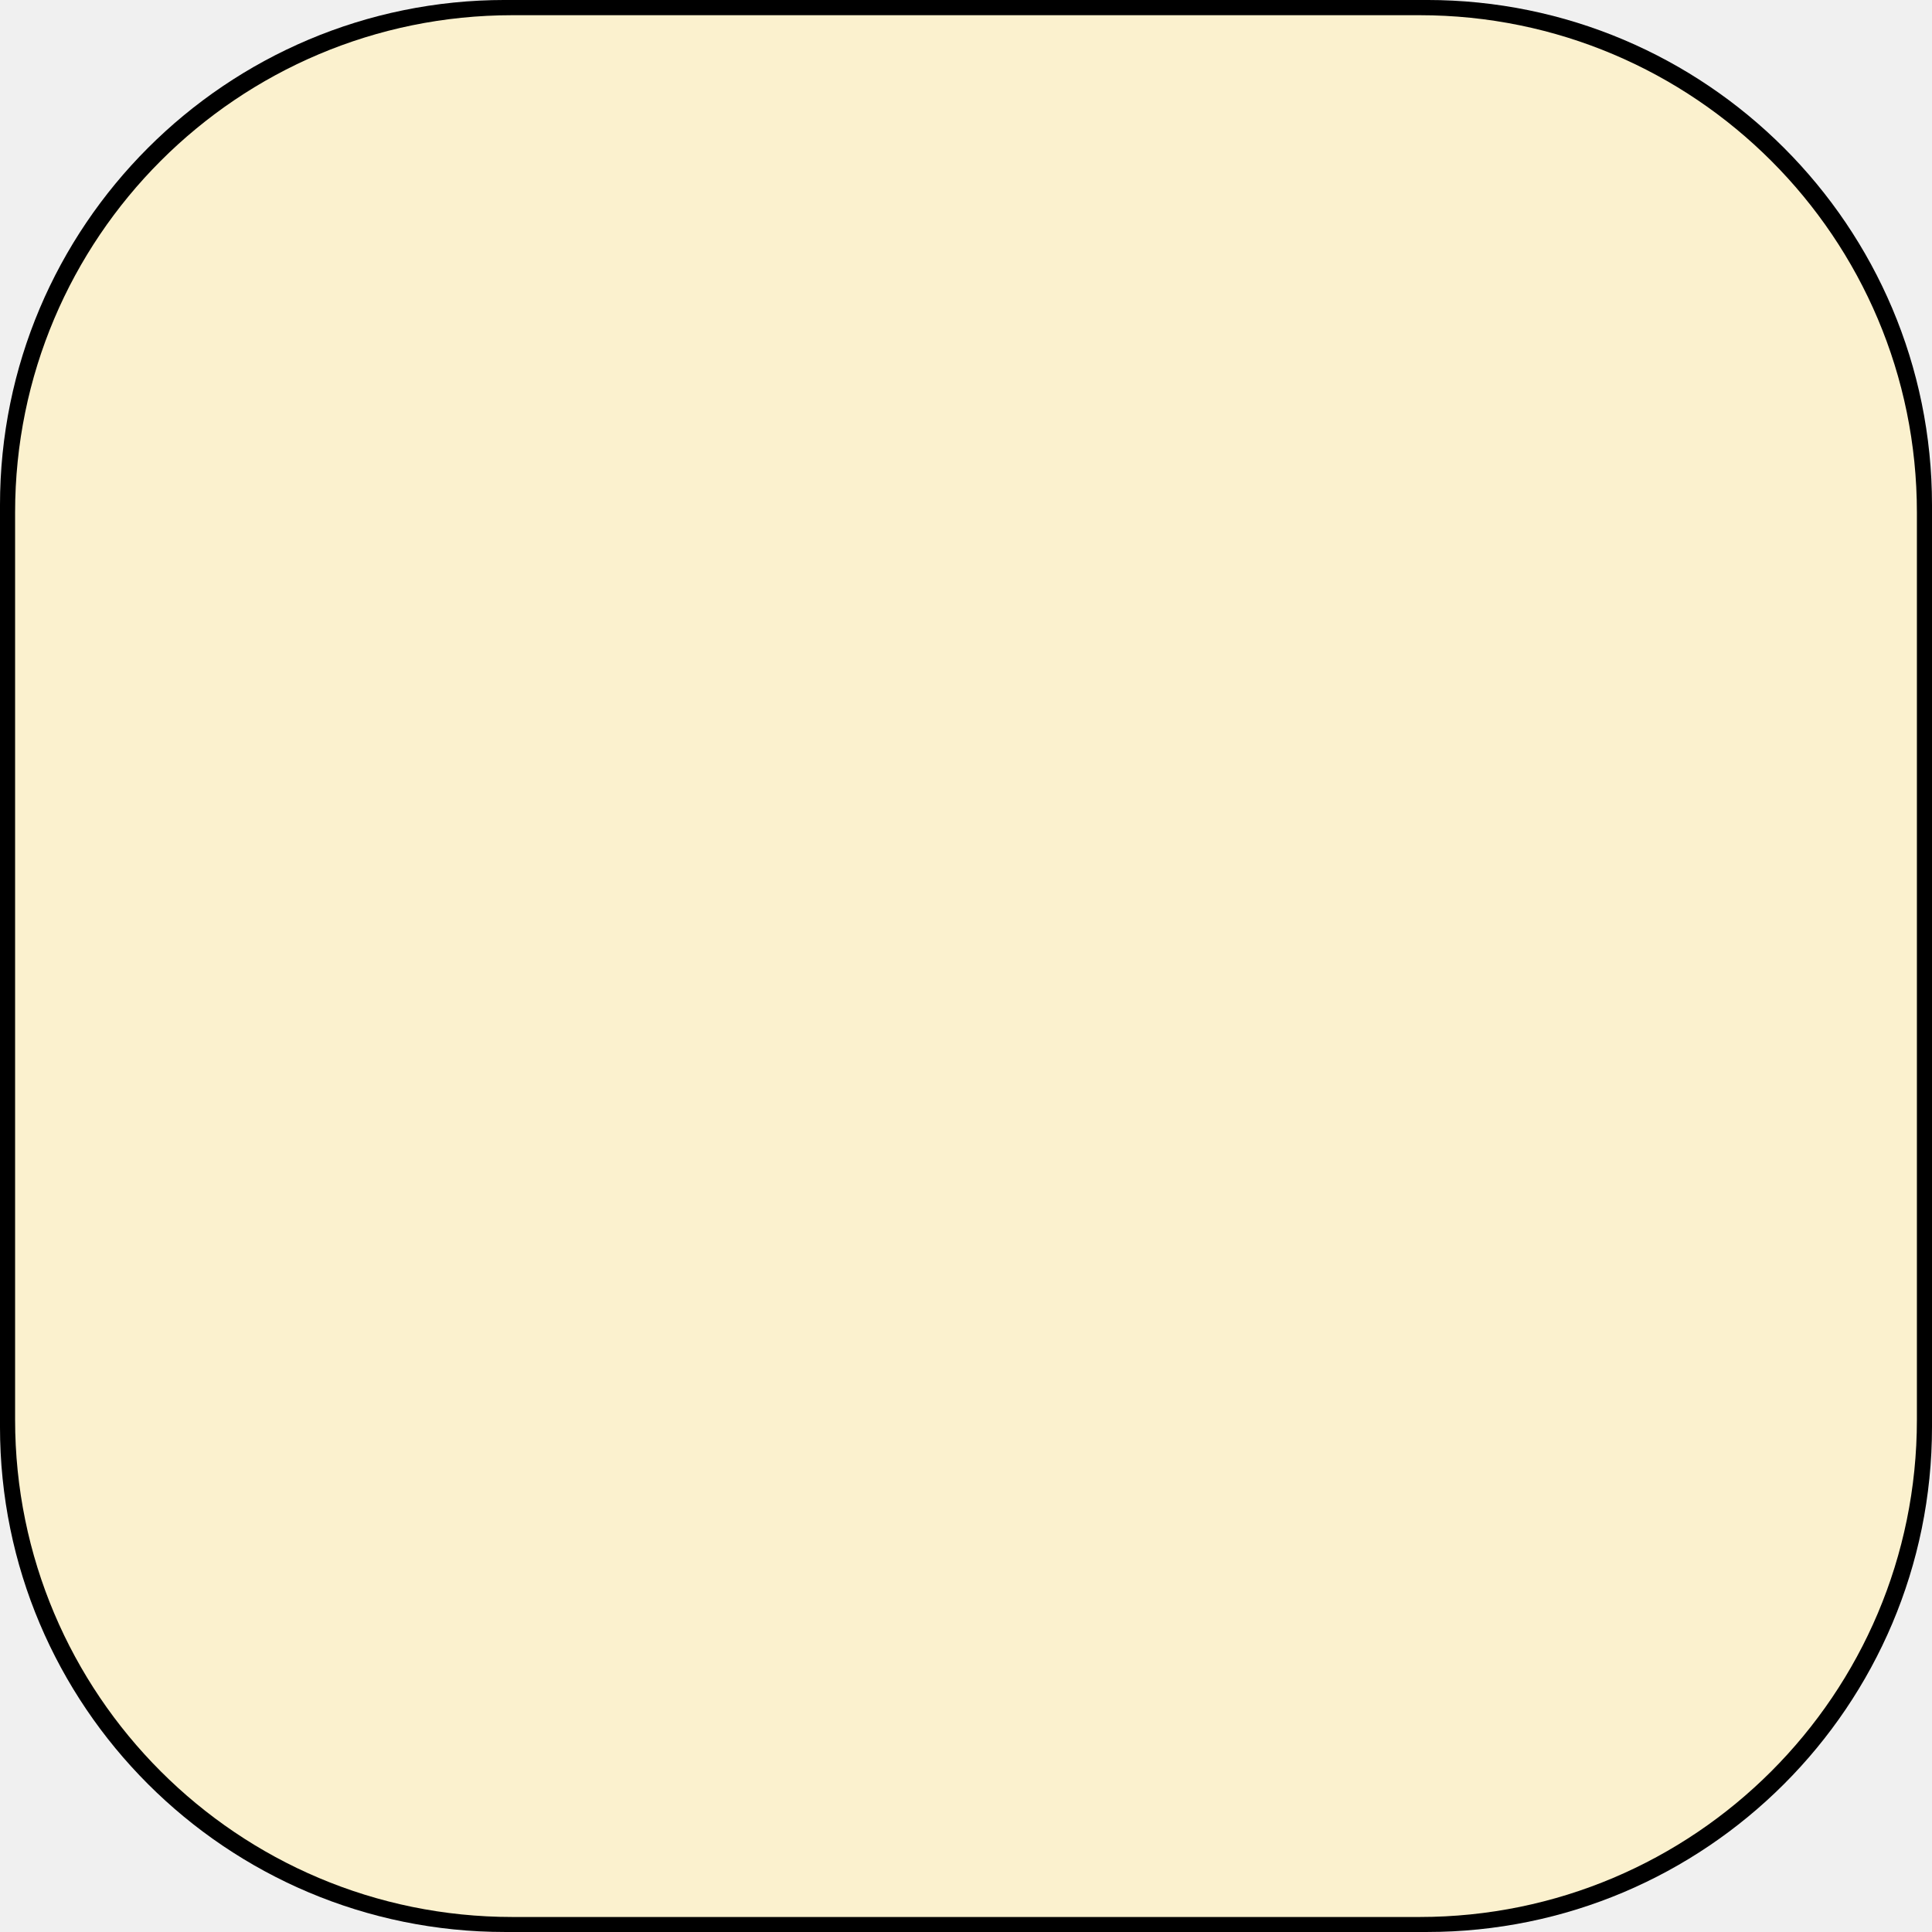
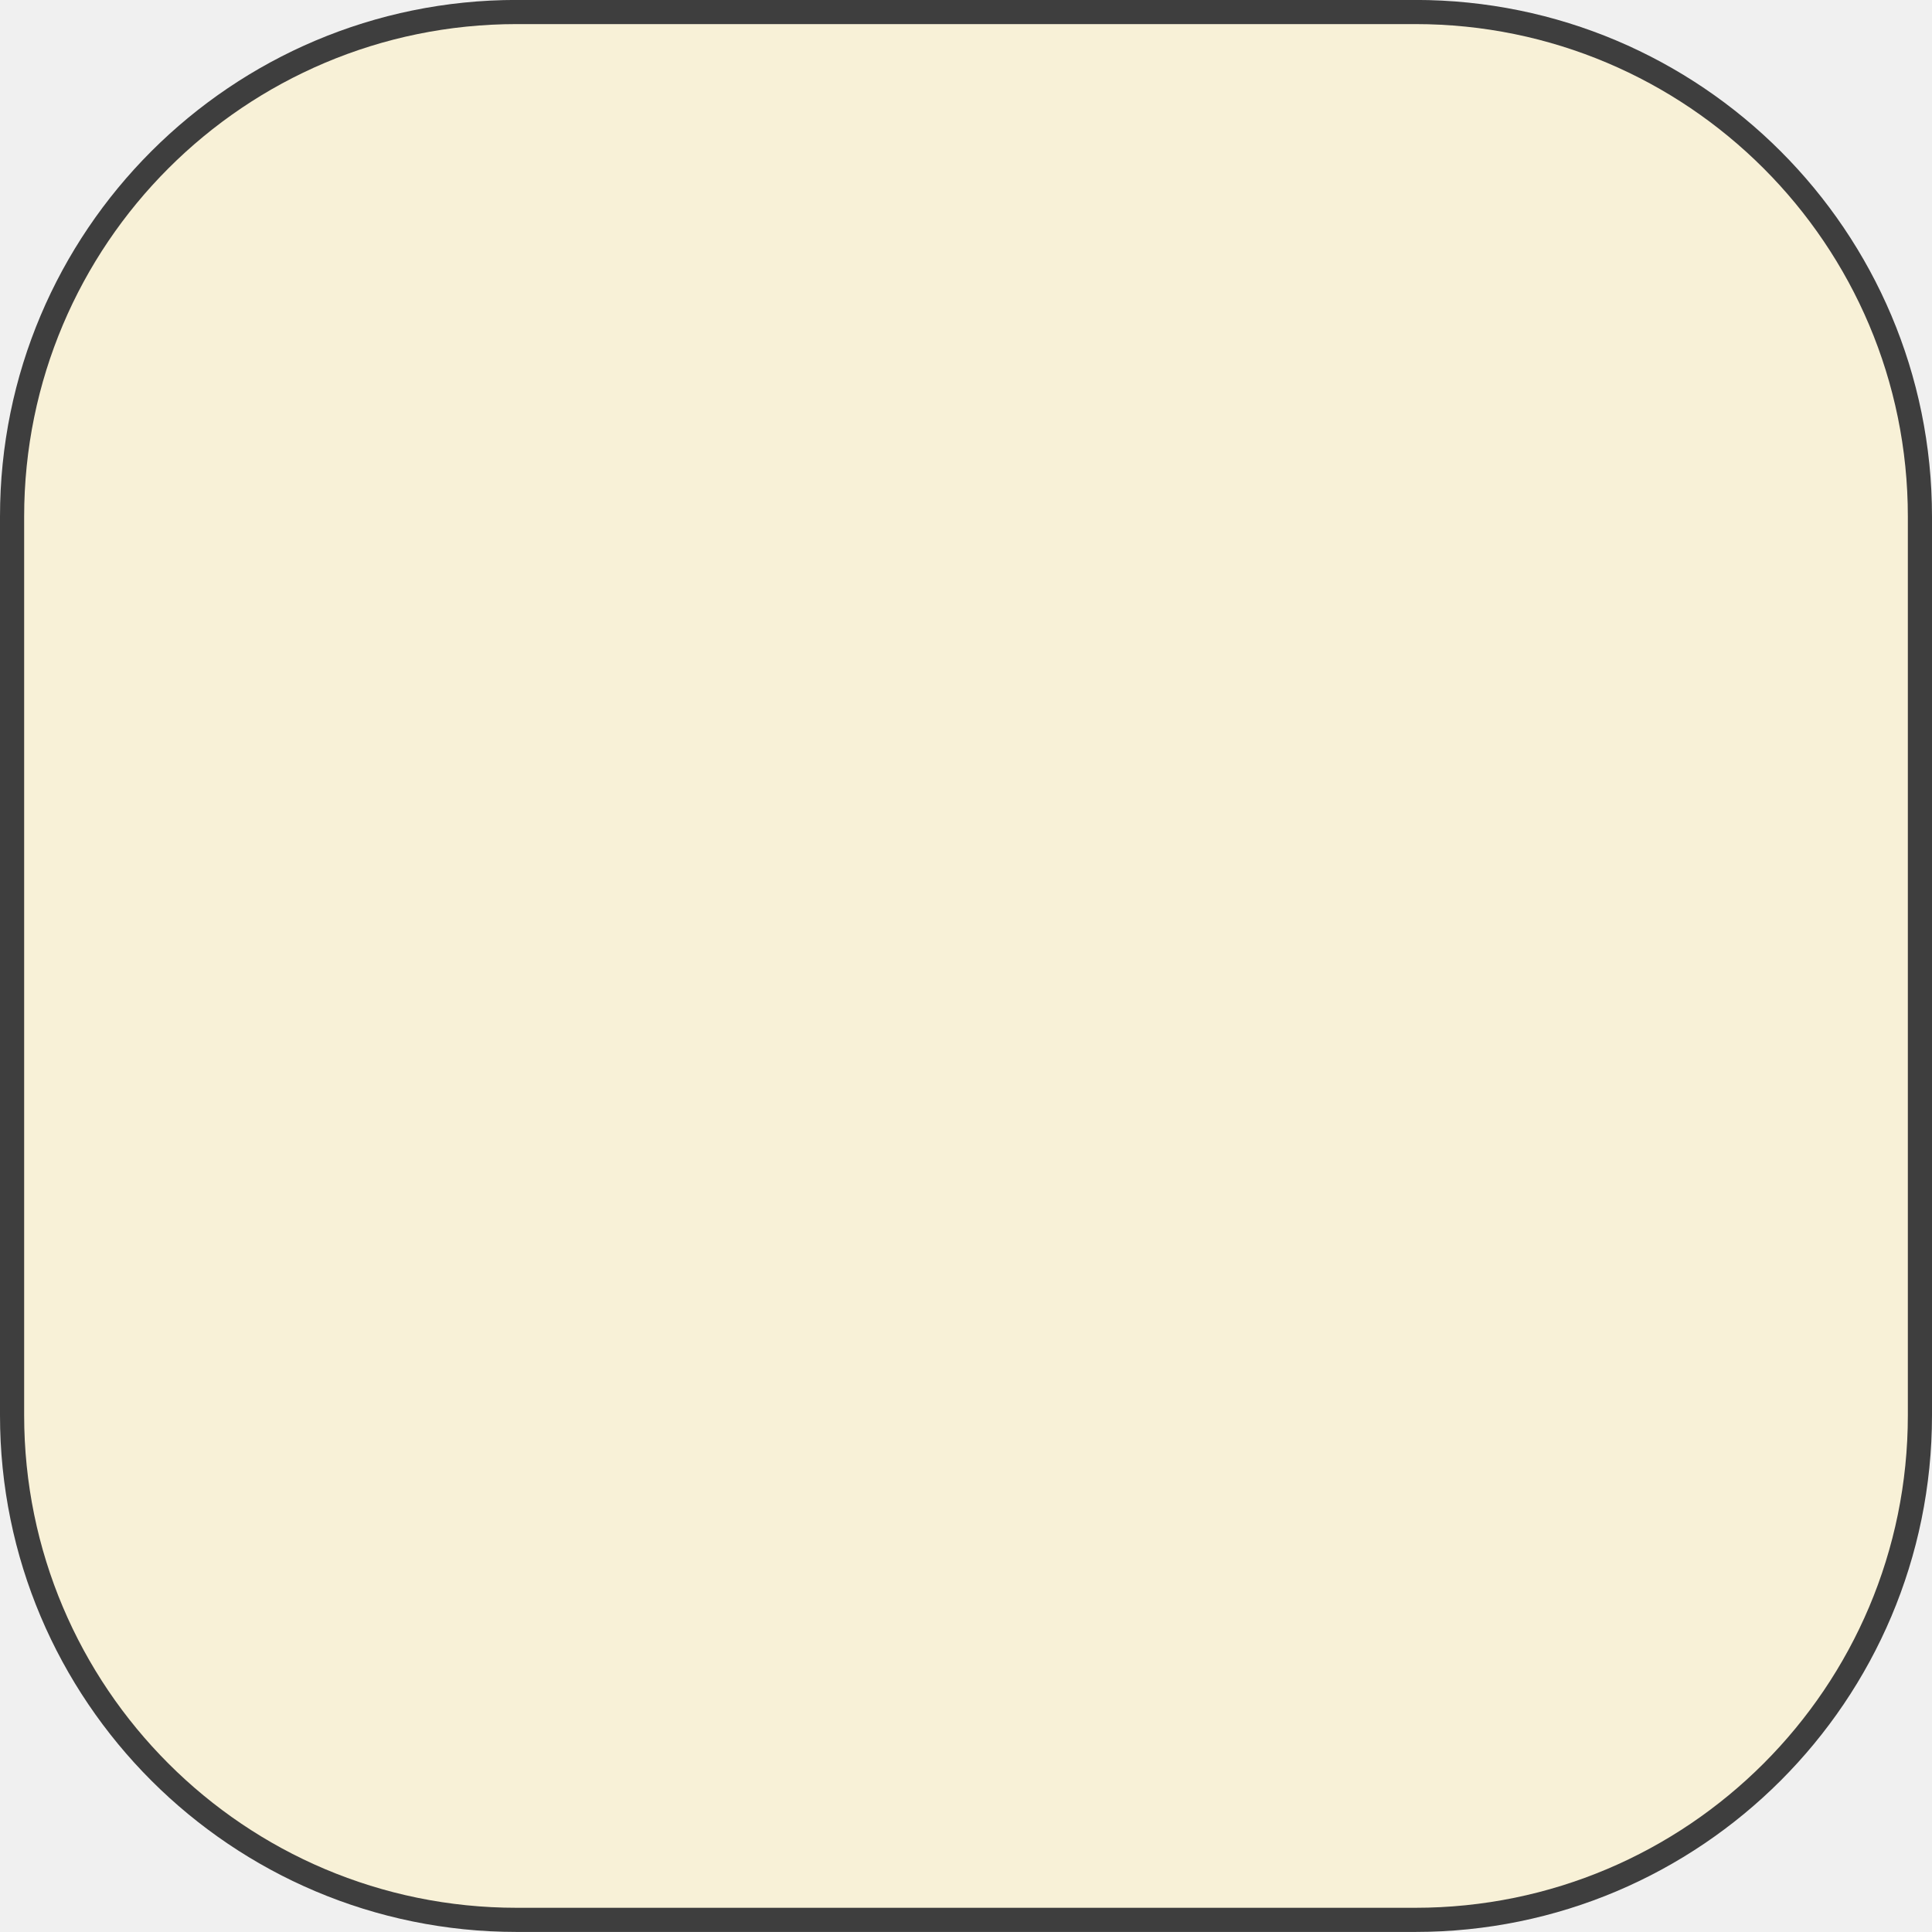
- <svg xmlns="http://www.w3.org/2000/svg" width="32mm" height="32mm" viewBox="0 0 32 32" version="1.1" id="svg1605">
-   <defs id="defs1599" />
-   <g id="layer1" transform="translate(-94.73363,-85.66233)">
-     <g id="g3284" transform="matrix(1,0,0,1.007874,48.76331,-161.6631)">
-       <g id="g3723" transform="matrix(0.9334941,0,0,0.9230755,3.73426,19.46925)">
-         <rect transform="matrix(1.01254,0,0,1.02396,0.1792645,-5.113091)" ry="8.367" rx="8.367" y="245.102" x="45.592" height="32" width="32" id="rect222-5-6" style="display:inline;fill:#ffffff;fill-opacity:1;stroke:none;stroke-width:1.481;stroke-linecap:butt;stroke-linejoin:round;stroke-miterlimit:4;stroke-dasharray:none;stroke-dashoffset:0;stroke-opacity:1;paint-order:stroke fill markers" />
-         <rect style="display:inline;fill:#000000;fill-opacity:1;stroke:none;stroke-width:1.589;stroke-linecap:butt;stroke-linejoin:round;stroke-miterlimit:4;stroke-dasharray:none;stroke-dashoffset:0;stroke-opacity:1;paint-order:stroke fill markers" id="rect222-5-6-5" width="34.28" height="34.396" x="45.245" y="244.751" rx="8.963" ry="8.993" />
-         <rect style="display:inline;fill:#fbf1ce;fill-opacity:1;stroke:none;stroke-width:1.565;stroke-linecap:butt;stroke-linejoin:round;stroke-miterlimit:4;stroke-dasharray:none;stroke-dashoffset:0;stroke-opacity:1;paint-order:stroke fill markers" id="rect222-5" width="33.744" height="33.858" x="45.513" y="245.022" rx="8.823" ry="8.853" />
-       </g>
-     </g>
-   </g>
+ <svg xmlns="http://www.w3.org/2000/svg" width="120.945" height="32mm" viewBox="0 0 32 32">
+   <rect style="display:inline;opacity:.74;fill:#fbf1ce;fill-opacity:1;stroke:#000;stroke-width:.8;stroke-linecap:butt;stroke-linejoin:round;stroke-miterlimit:4;stroke-dasharray:none;stroke-dashoffset:0;stroke-opacity:1;paint-order:stroke fill markers" width="31.2" height="31.2" x="94.254" y="71.468" rx="8.158" ry="8.158" transform="translate(-93.854 -71.069)" />
</svg>
